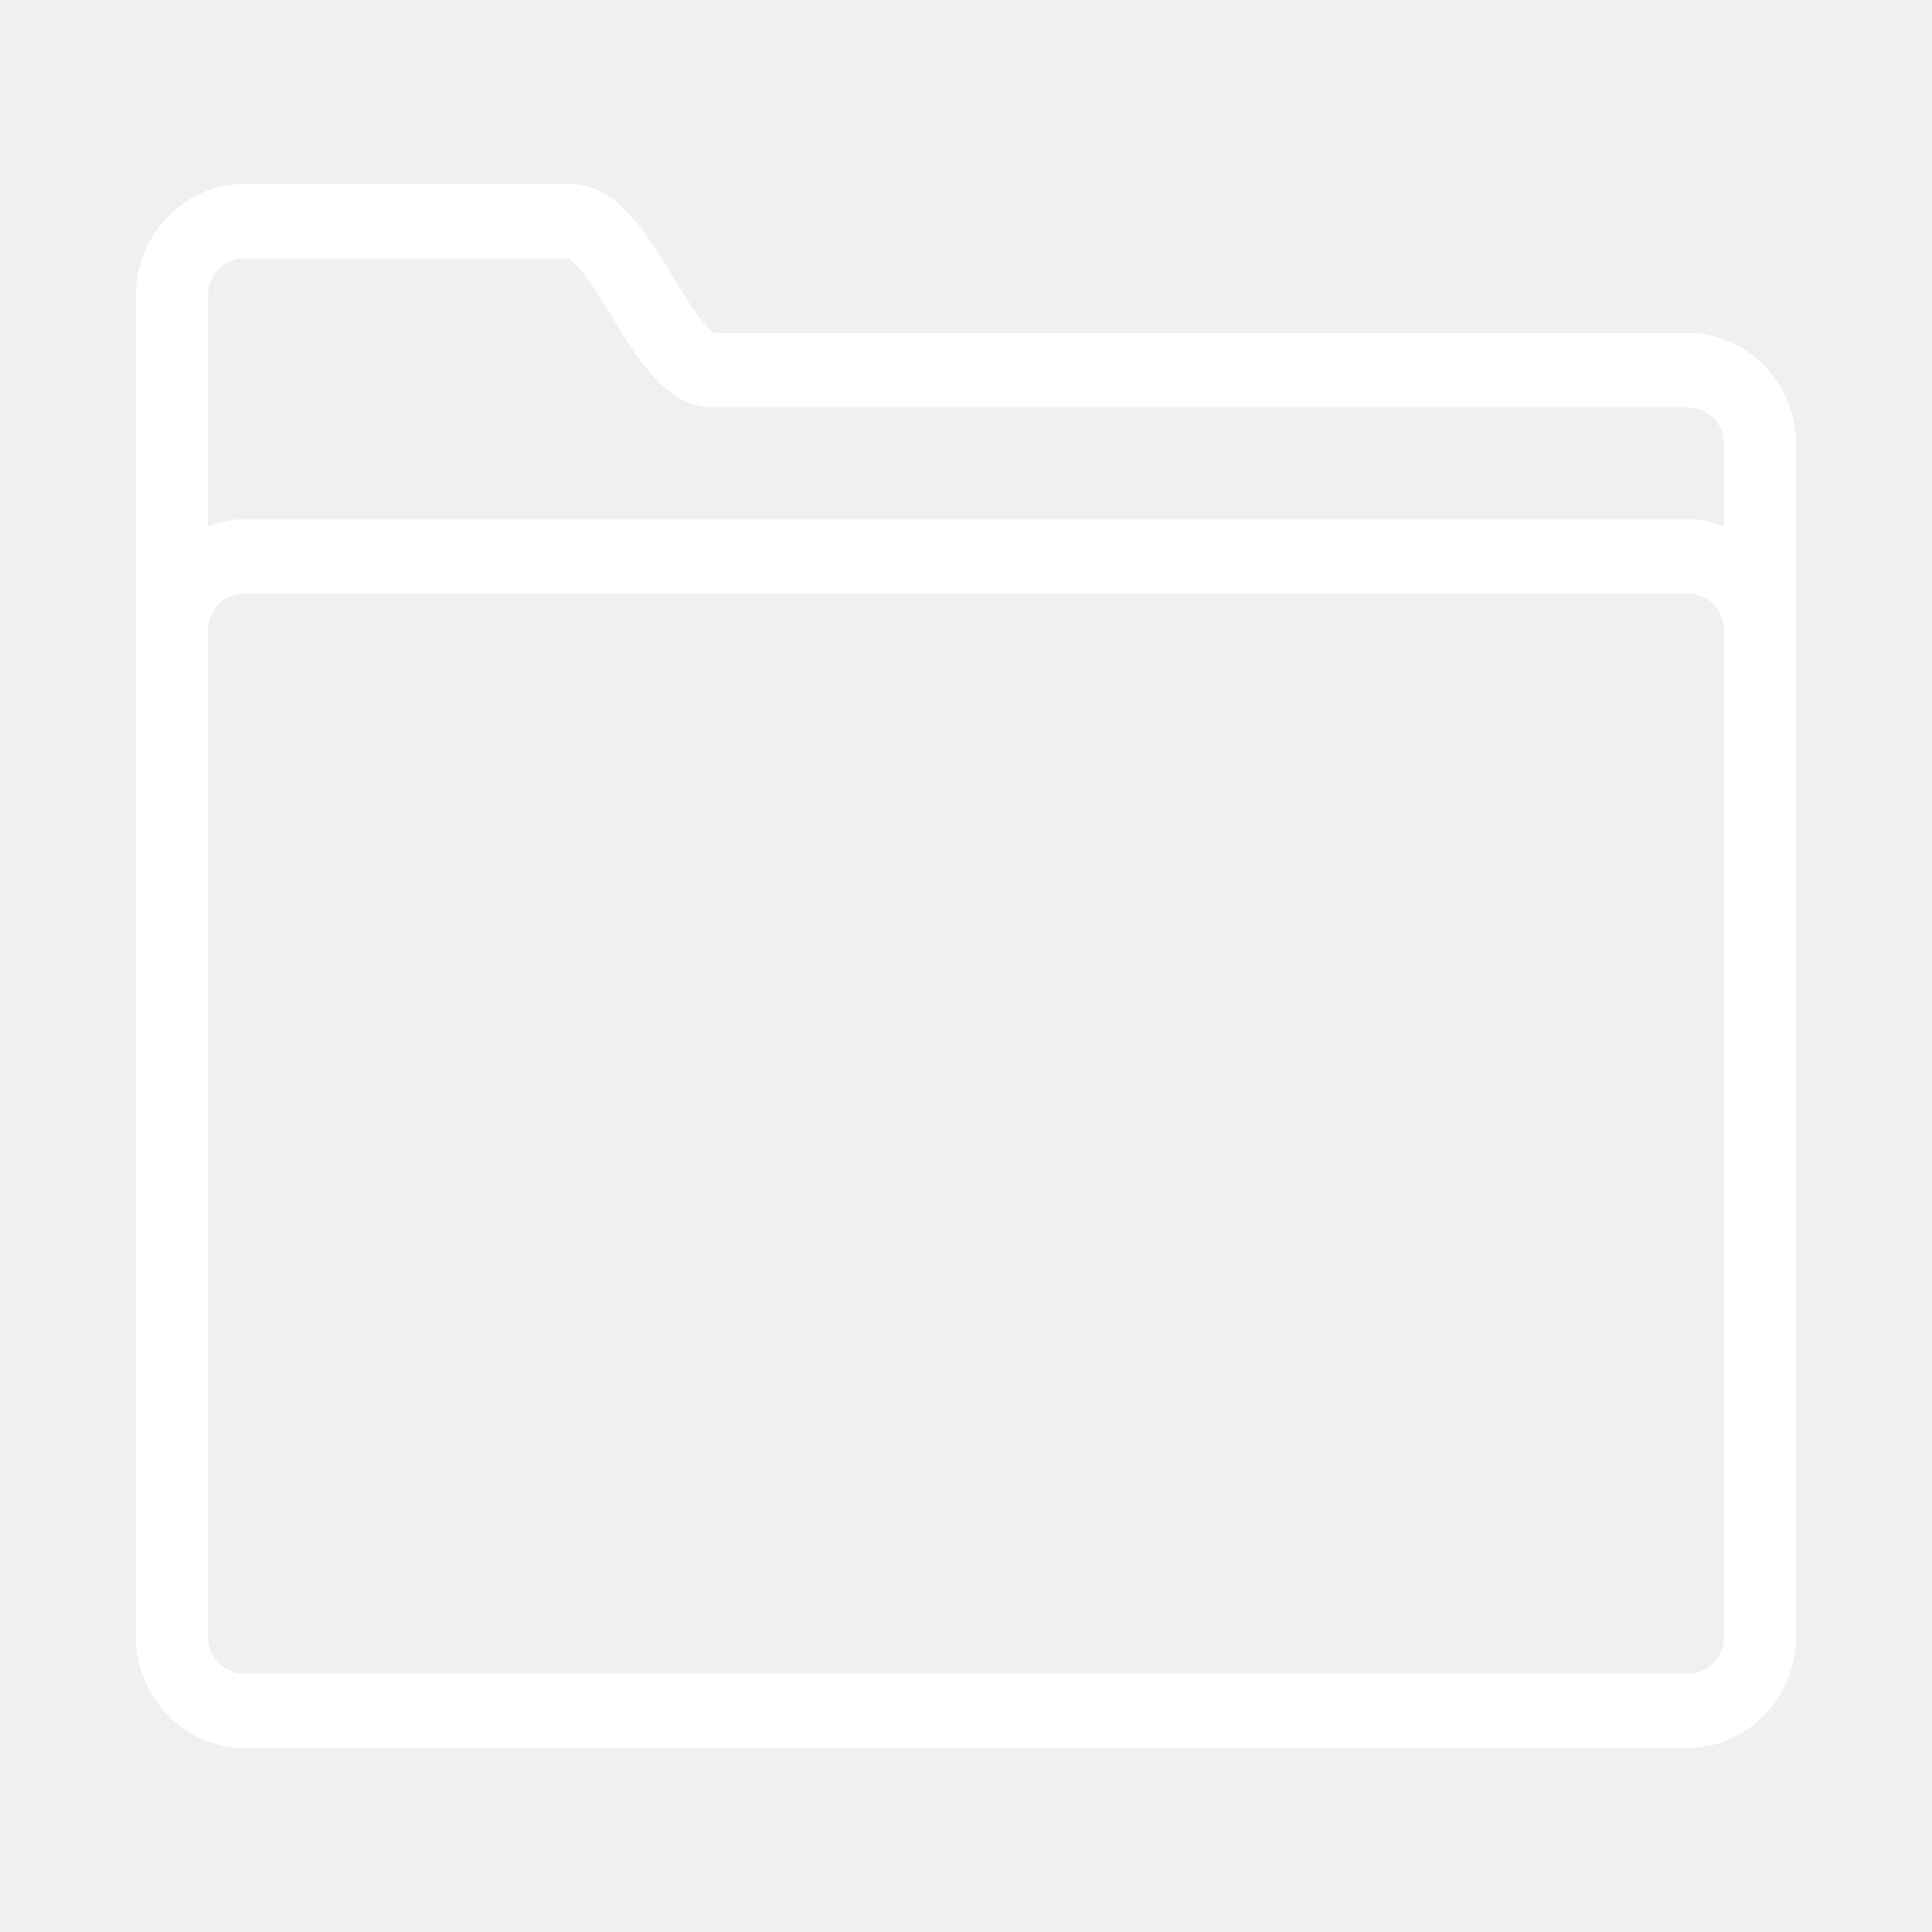
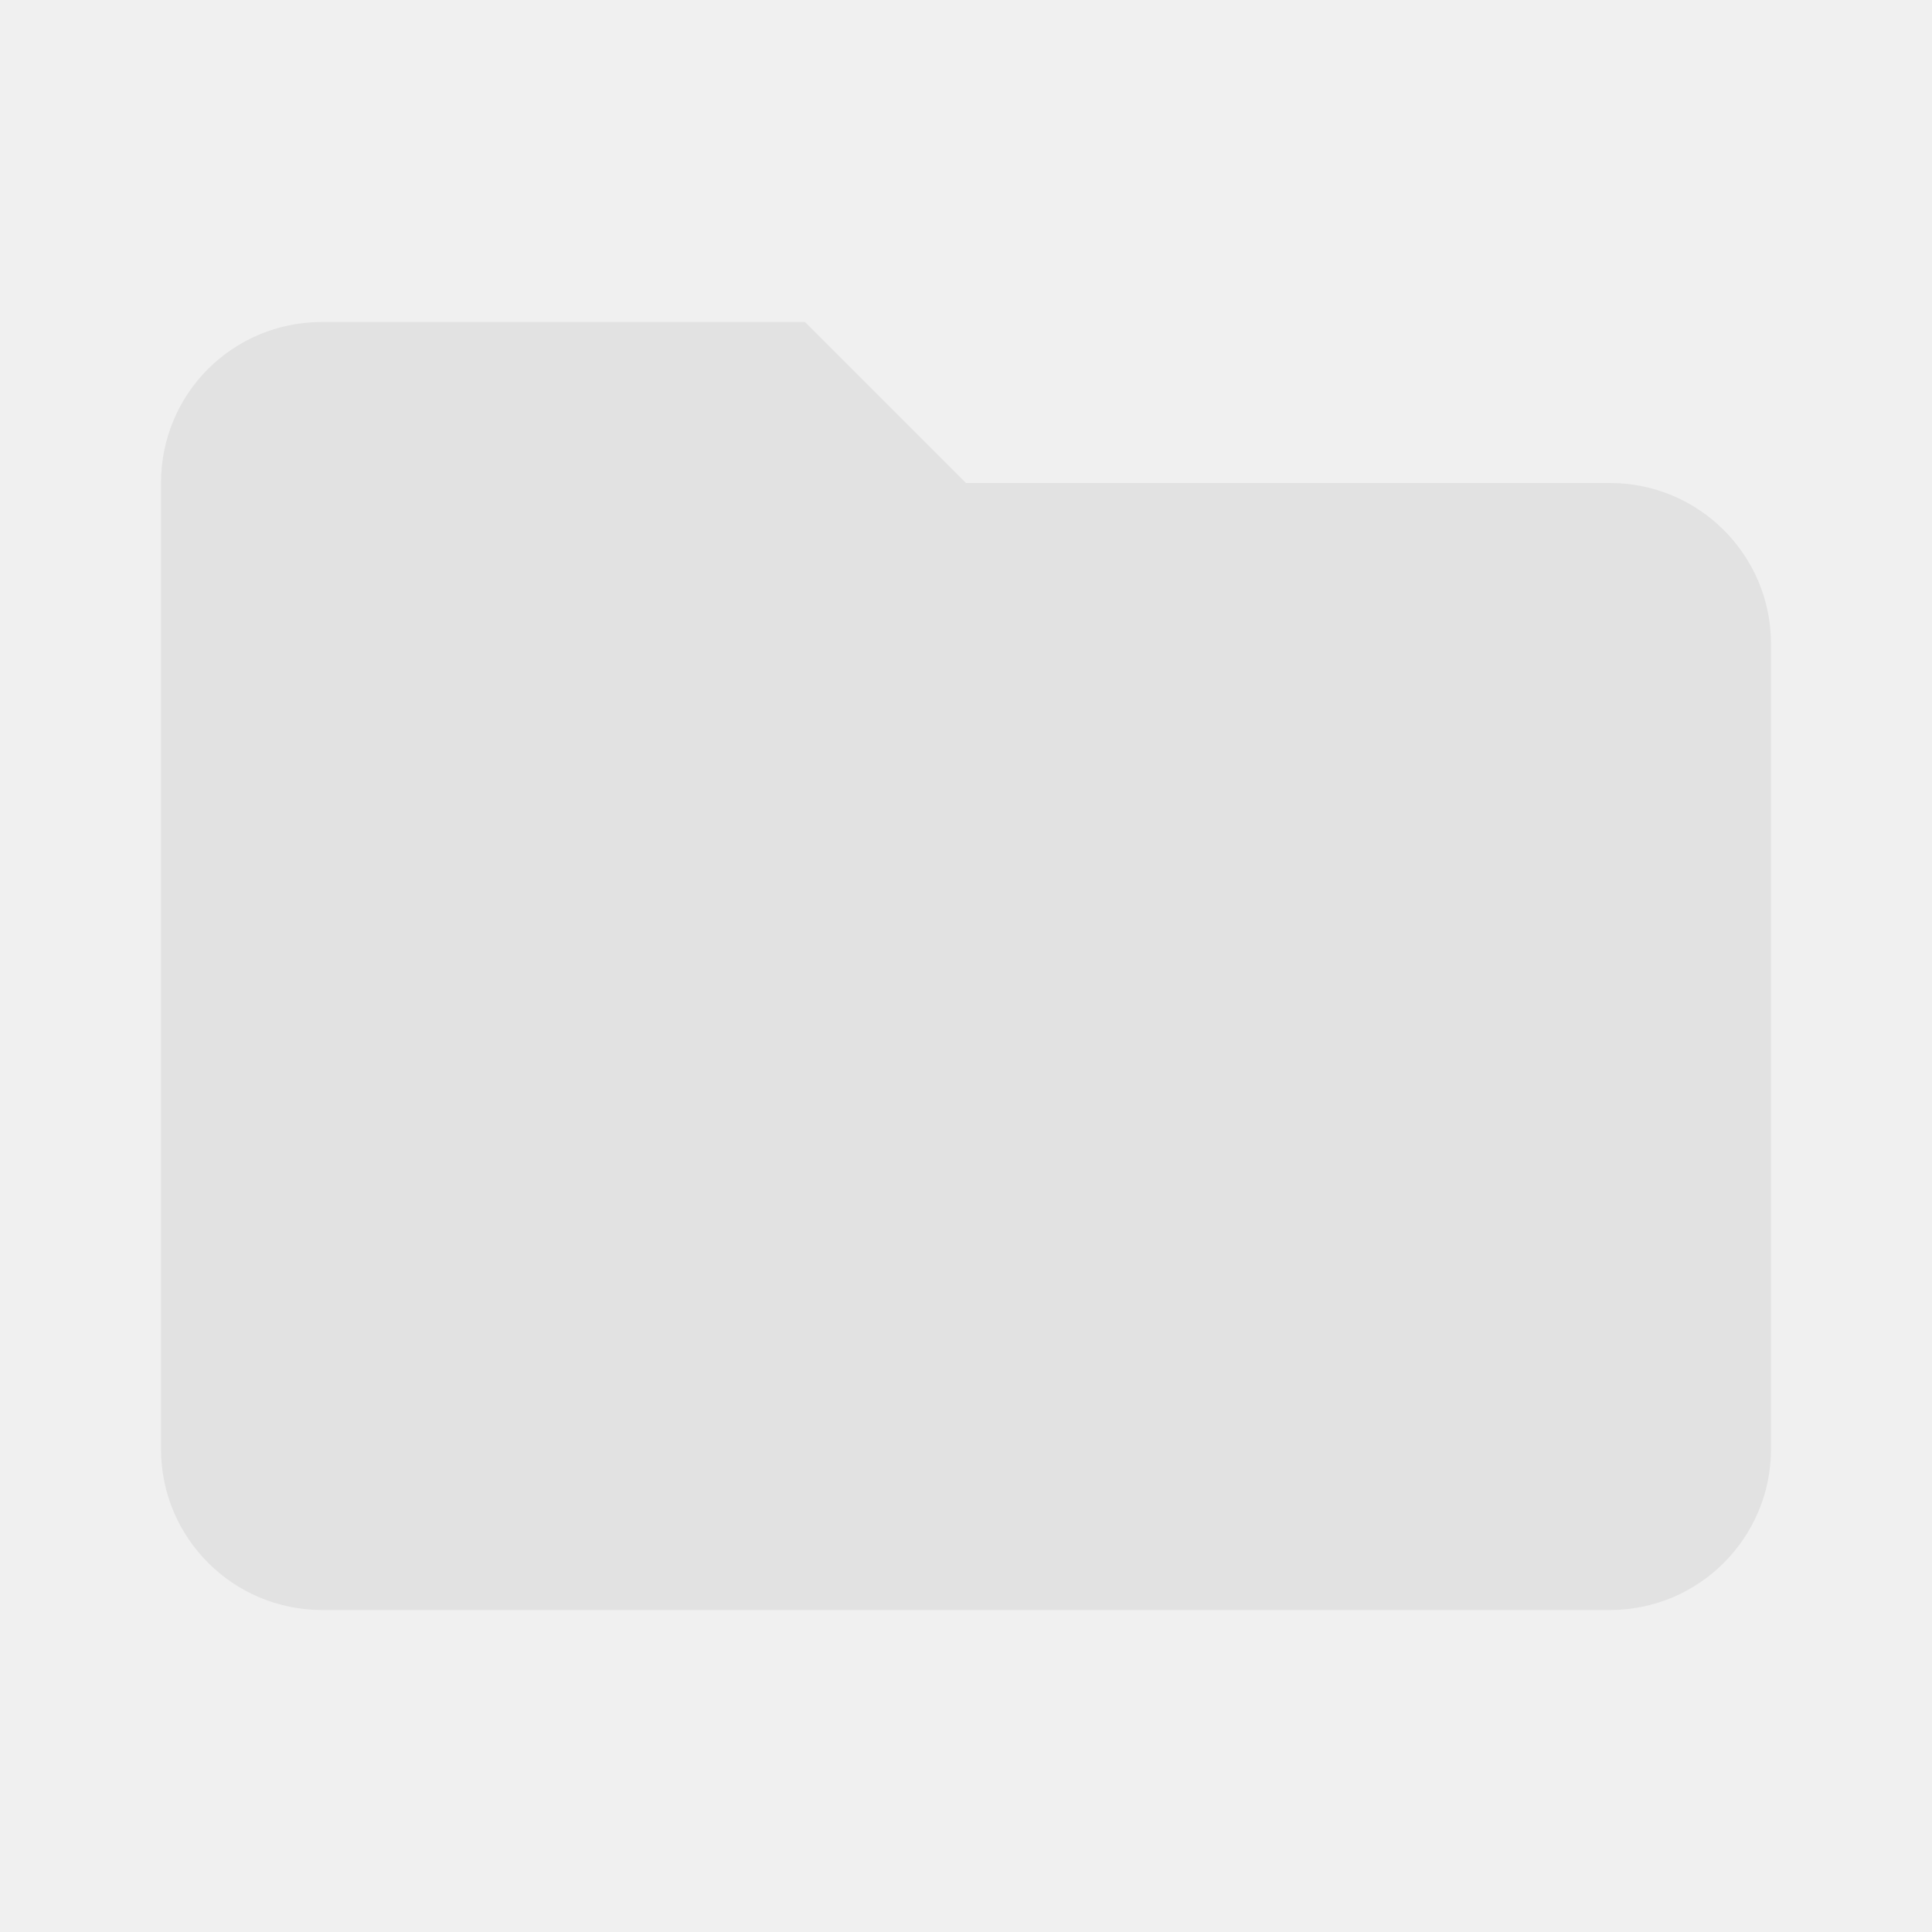
- <svg xmlns="http://www.w3.org/2000/svg" width="64" height="64" viewBox="0 0 64 64" version="1.1" id="svg10">
-   <defs id="defs14" />
-   <path d="m 8.087,6.094 c -1.967,0 -3.587,1.672 -3.587,3.701 v 11.102 2.467 30.84 c 0,2.029 1.62,3.701 3.587,3.701 H 55.913 c 1.967,0 3.587,-1.672 3.587,-3.701 V 24.598 20.898 14.729 c 0,-2.029 -1.62,-3.701 -3.587,-3.701 H 23.63 c 0.104,0 -0.037,4.49e-4 -0.329,-0.347 C 23.009,10.334 22.649,9.758 22.274,9.14 21.898,8.521 21.504,7.862 21.008,7.282 20.512,6.702 19.827,6.094 18.848,6.094 Z m 0,2.467 H 18.848 c -0.073,0 0.073,0.009 0.369,0.354 0.296,0.346 0.656,0.919 1.03,1.535 0.374,0.615 0.761,1.273 1.247,1.85 0.486,0.578 1.155,1.195 2.137,1.195 h 32.283 c 0.676,0 1.196,0.537 1.196,1.234 v 2.699 C 56.732,17.288 56.334,17.197 55.913,17.197 H 8.087 c -0.421,0 -0.819,0.091 -1.196,0.231 V 9.795 c 0,-0.697 0.52,-1.234 1.196,-1.234 z m 0,11.102 H 55.913 c 0.676,0 1.196,0.537 1.196,1.234 v 3.701 29.607 c 0,0.697 -0.52,1.234 -1.196,1.234 H 8.087 c -0.676,0 -1.196,-0.537 -1.196,-1.234 V 23.365 20.898 c 0,-0.697 0.52,-1.234 1.196,-1.234 z" id="Shape" style="fill:#ffffff;fill-rule:nonzero;stroke:none;stroke-width:3;stroke-miterlimit:4;stroke-dasharray:none" />
+ <svg xmlns="http://www.w3.org/2000/svg" version="1.1" width="24" height="24" viewBox="0 0 24 24" id="svg957">
+   <defs id="defs961" />
+   <path d="M10,4H4C2.89,4 2,4.89 2,6V18A2,2 0 0,0 4,20H20A2,2 0 0,0 22,18V8C22,6.89 21.1,6 20,6H12L10,4Z" id="path955" style="fill:#e2e2e2" />
</svg>
